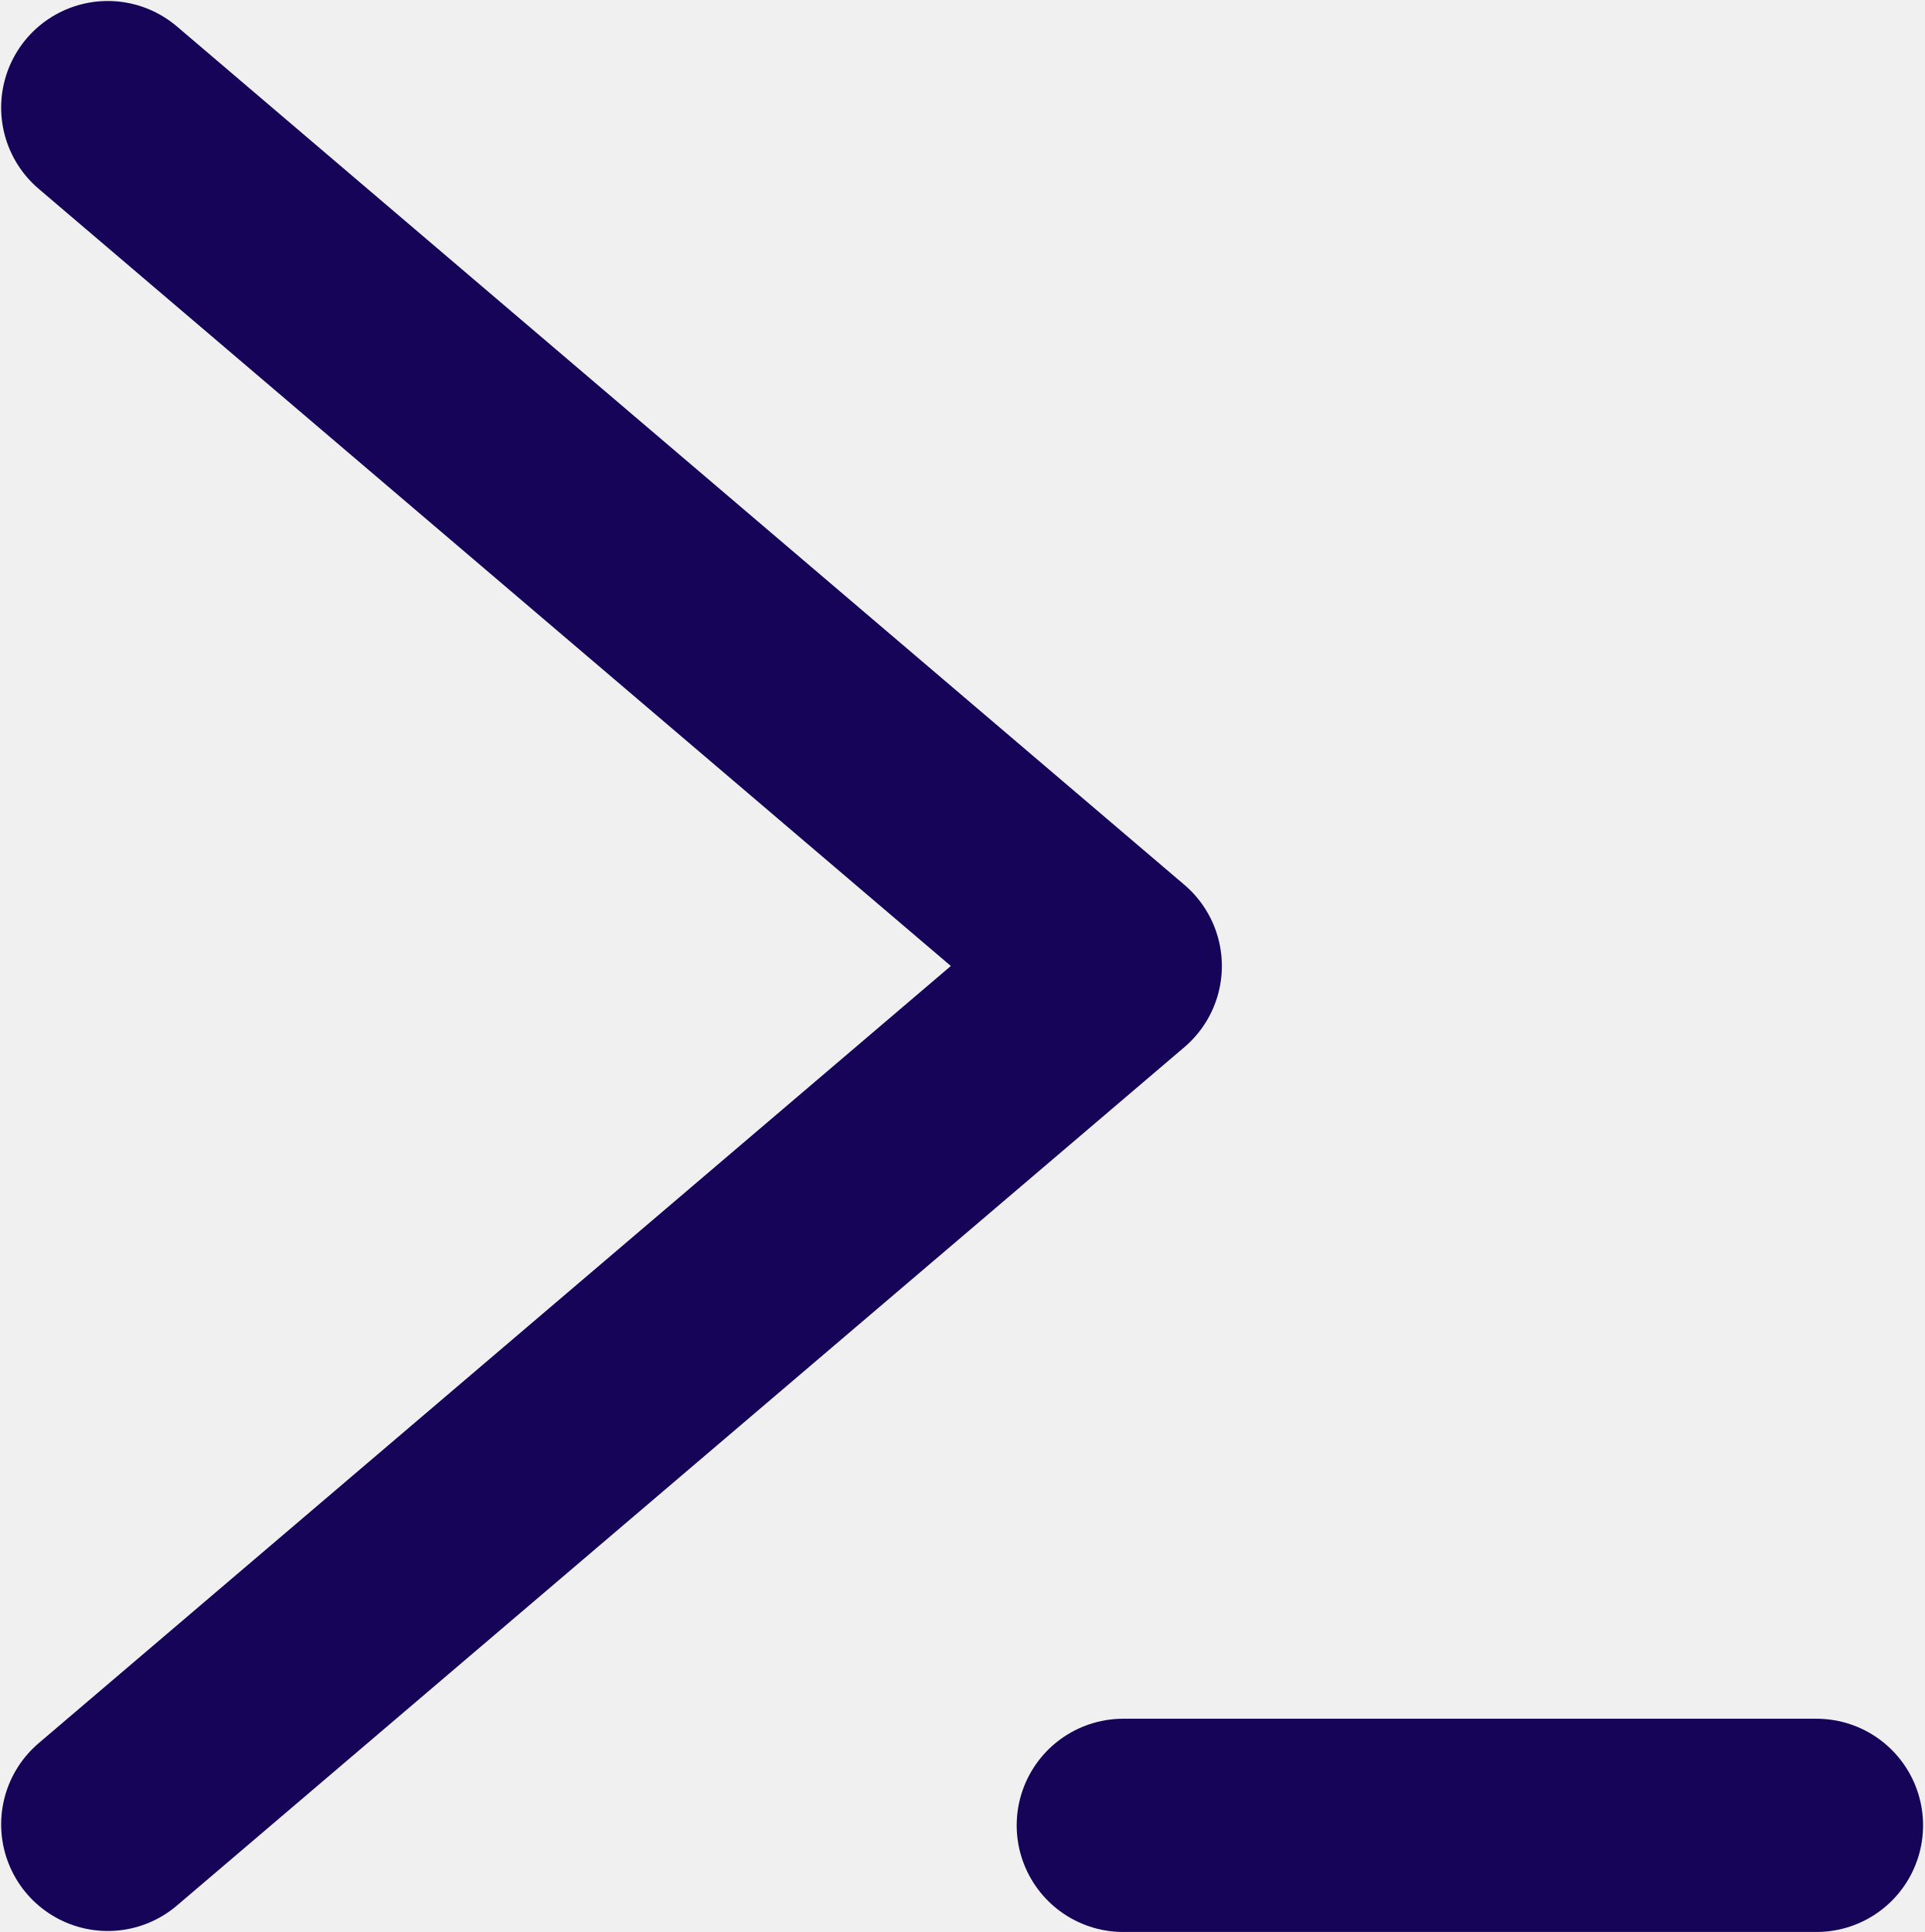
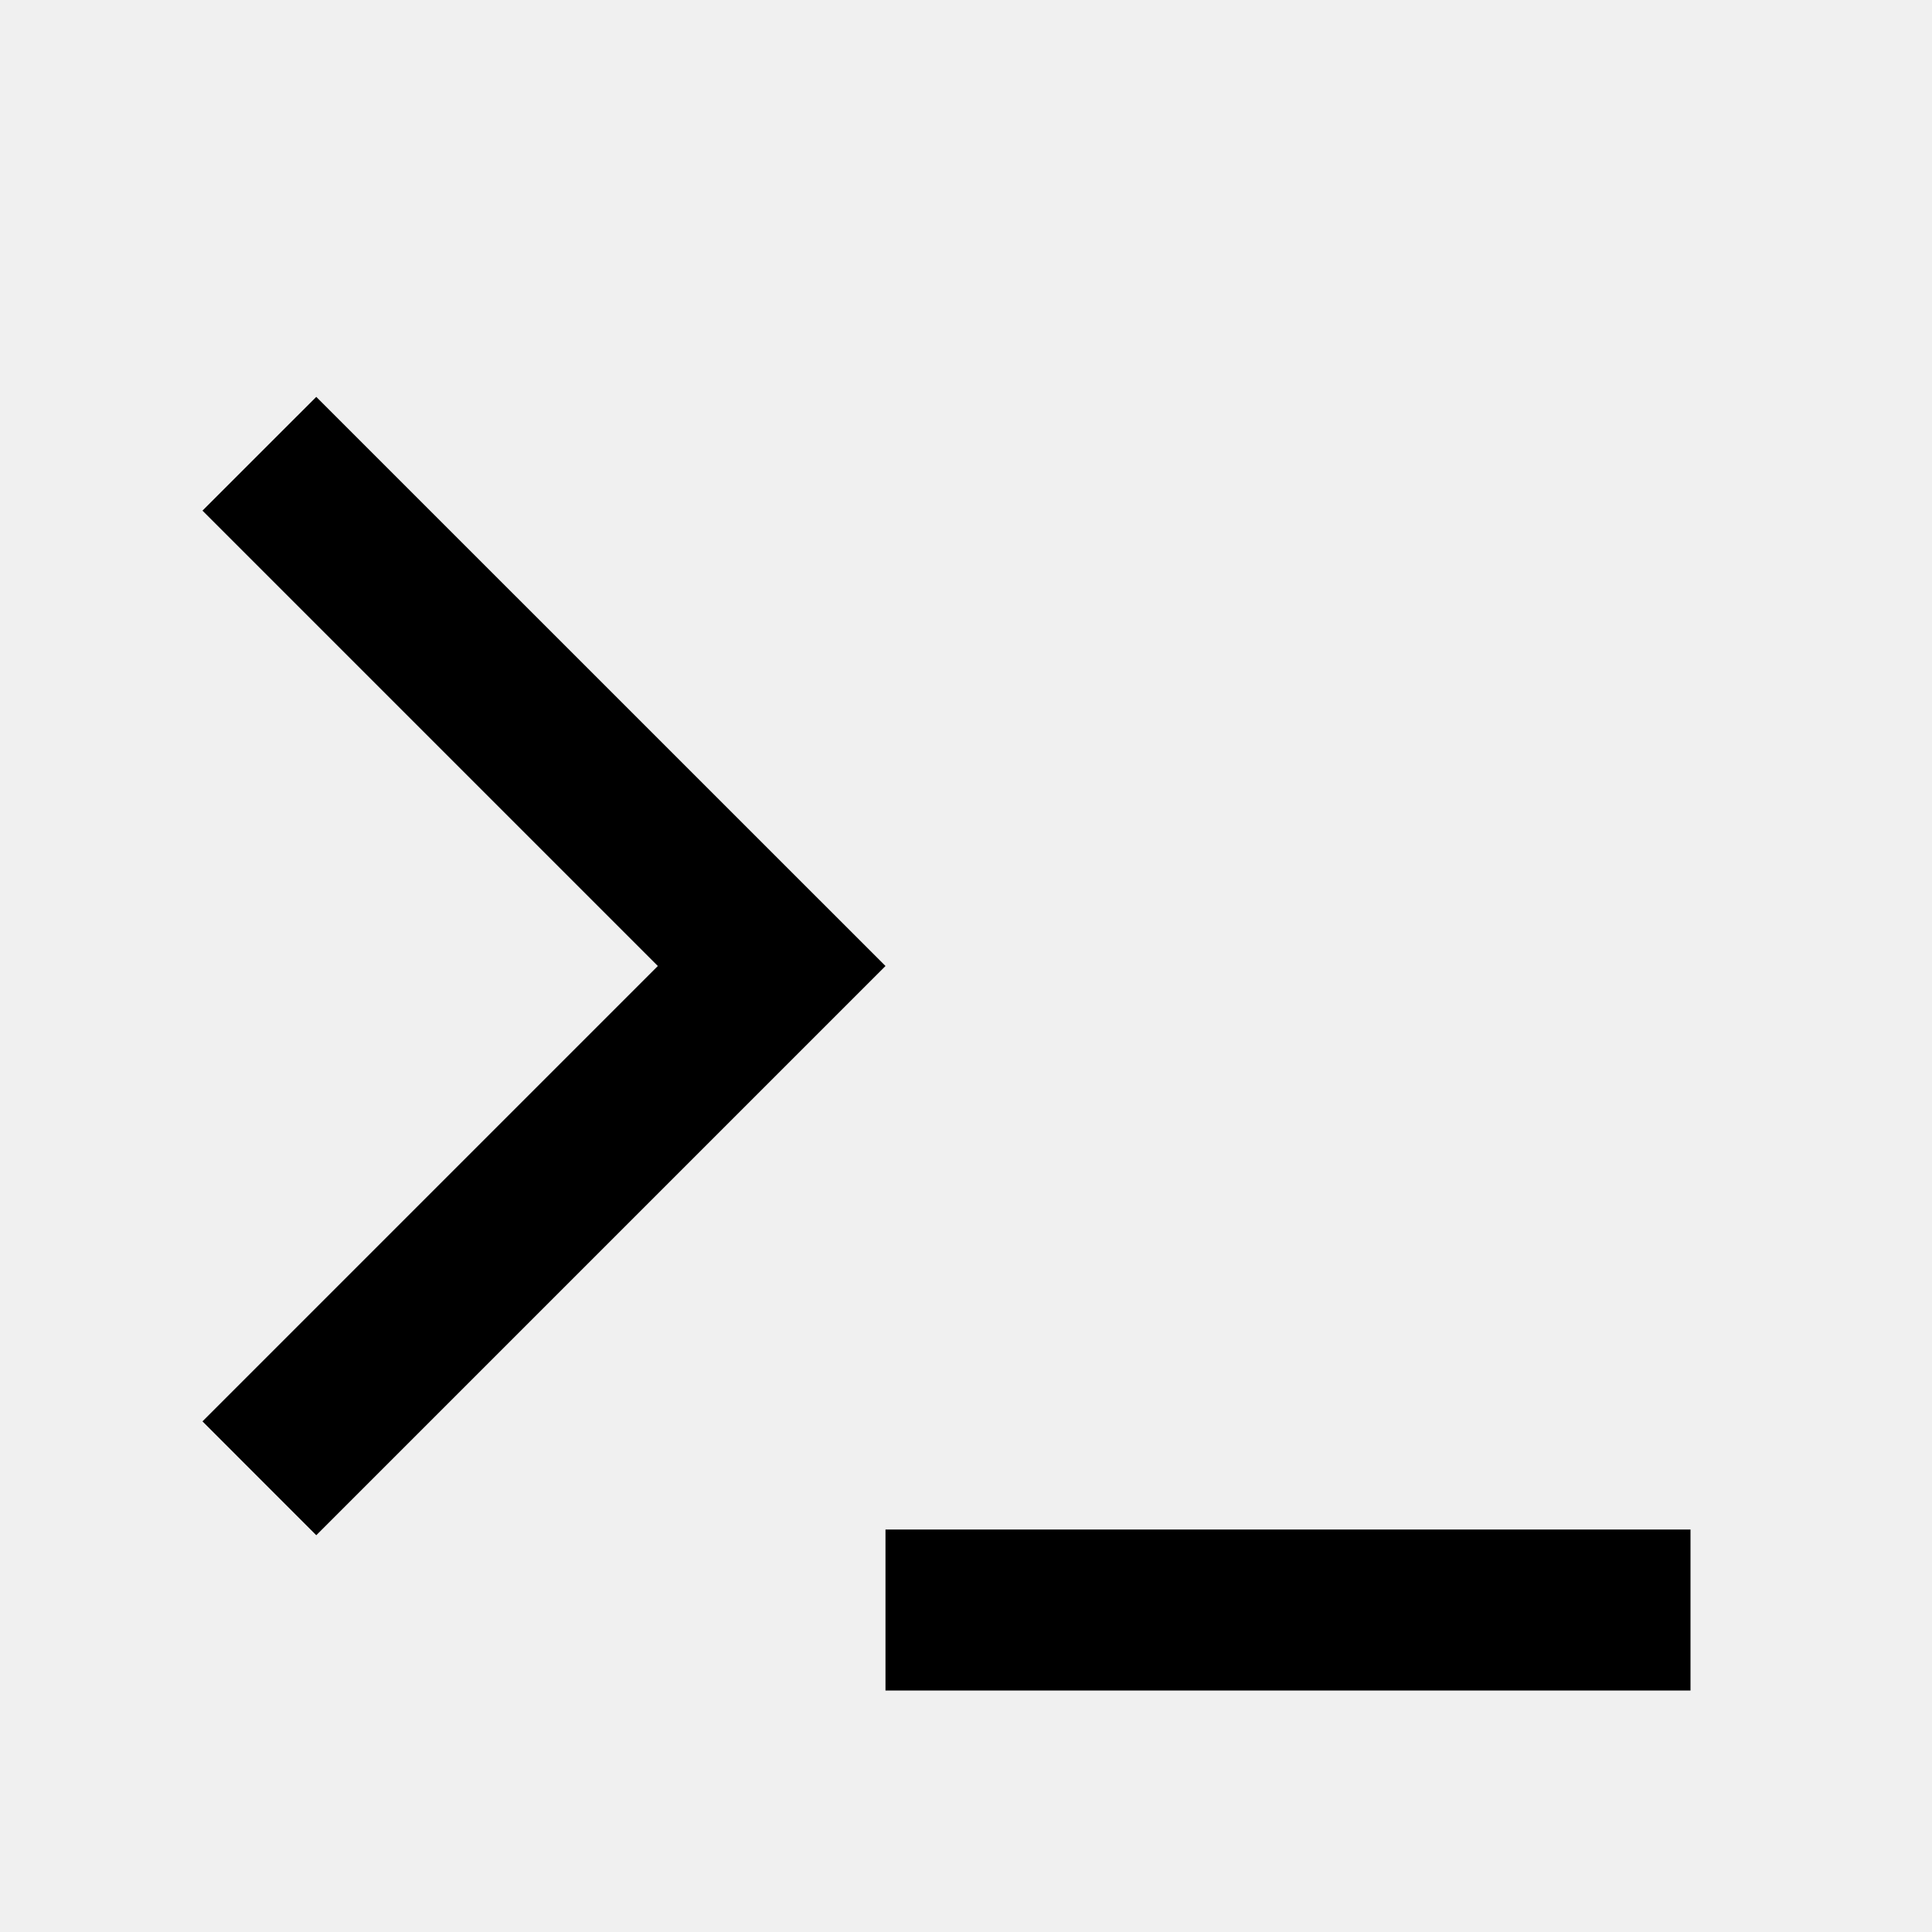
- <svg xmlns="http://www.w3.org/2000/svg" width="89.625mm" height="89.968mm" viewBox="0 0 89.625 89.968" version="1.1" id="svg1040">
-   <defs id="defs1034" />
-   <g id="layer1" transform="translate(234.7201,17.46693)">
-     <g id="g875" transform="matrix(0.9930018,0,0,0.9930018,-133.2411,-172.588)">
-       <path id="path869" d="m -97.14,161.261 47.247,40.254 -47.247,40.254" style="fill:none;stroke:#150458;stroke-width:10;stroke-linecap:round;stroke-linejoin:round;stroke-miterlimit:4;stroke-dasharray:none;stroke-opacity:1" />
-       <path id="path871" d="m -49.515,241.815 h 32.506" style="fill:none;stroke:#150458;stroke-width:10;stroke-linecap:round;stroke-linejoin:round;stroke-miterlimit:4;stroke-dasharray:none;stroke-opacity:1" />
-     </g>
+ <svg xmlns="http://www.w3.org/2000/svg" width="40" height="40" viewBox="0 0 40 40" fill="none">
+   <g clip-path="url(#clip0_17_90)">
+     <path d="M18.333 20L6.548 31.785L4.192 29.428L13.62 20L4.192 10.572L6.548 8.217L18.333 20ZM18.333 31.667H35V35H18.333V31.667Z" fill="black" />
  </g>
+   <defs>
+     <clipPath id="clip0_17_90">
+       <rect width="40" height="40" fill="white" />
+     </clipPath>
+   </defs>
</svg>
